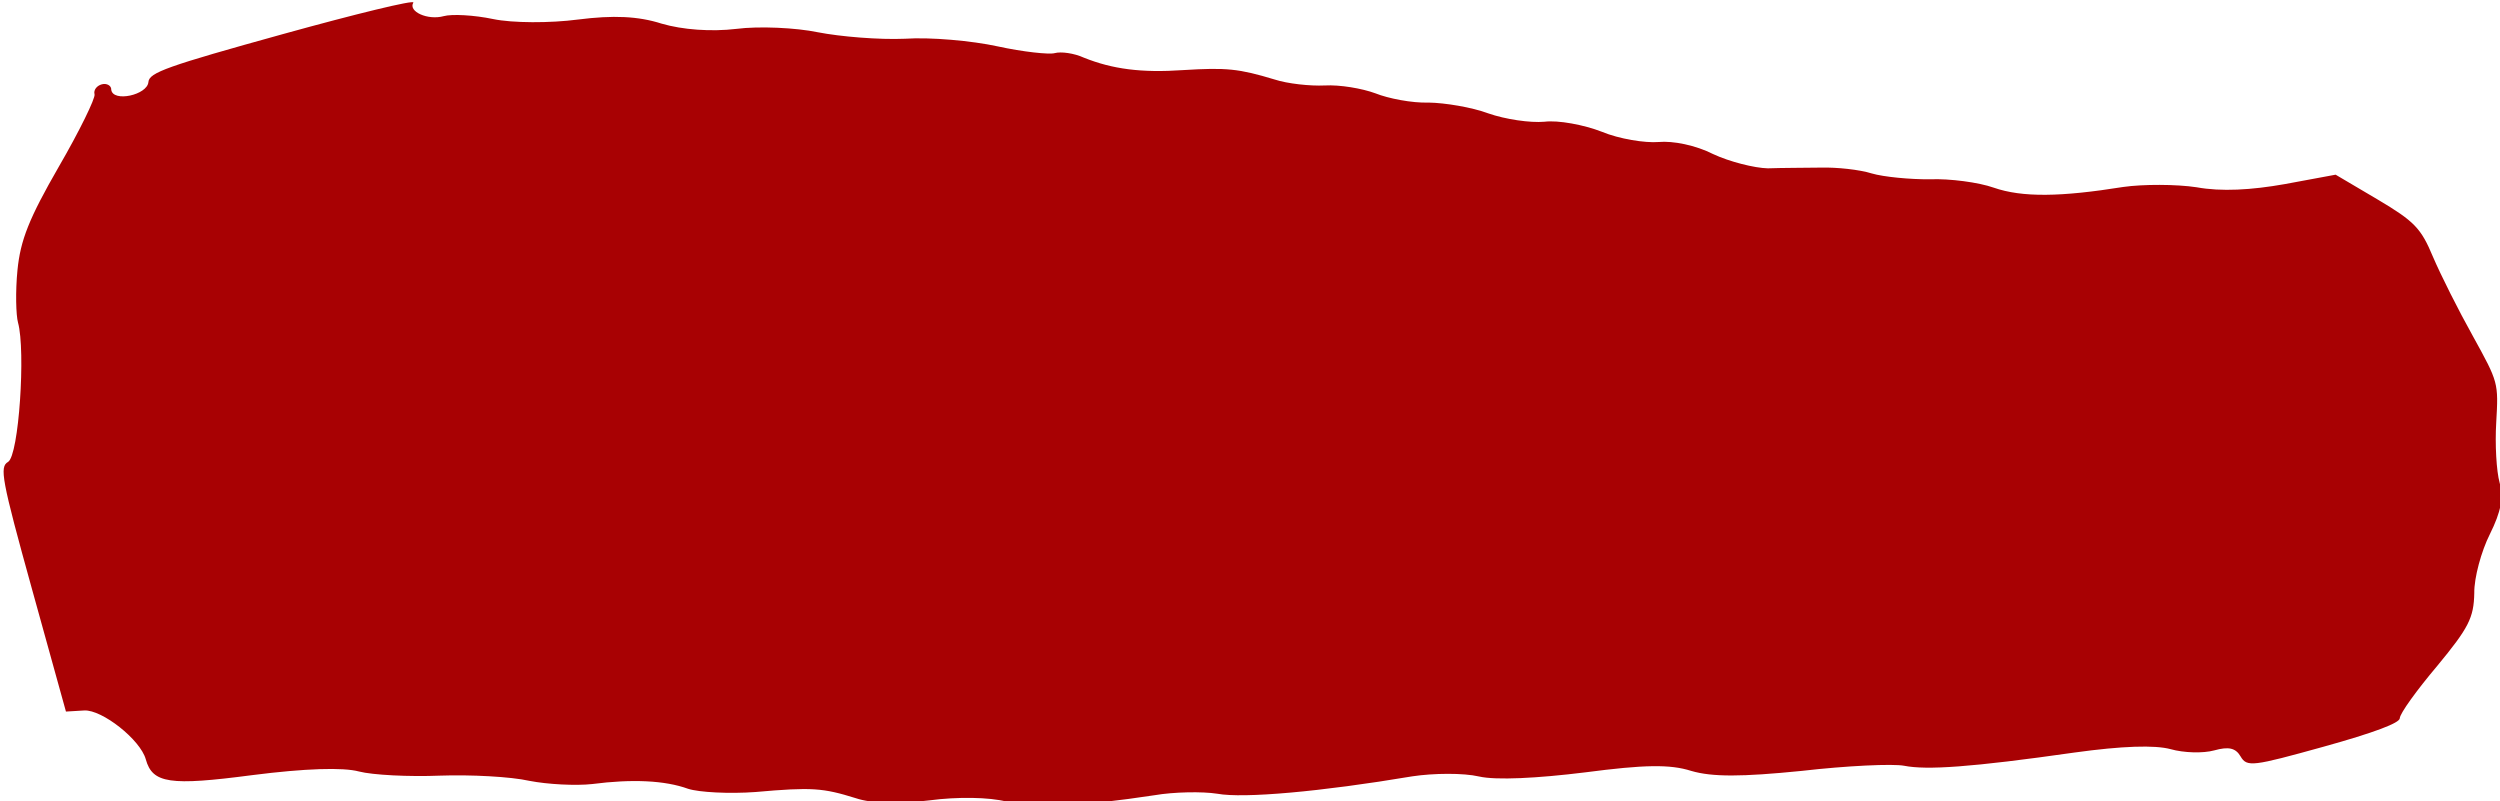
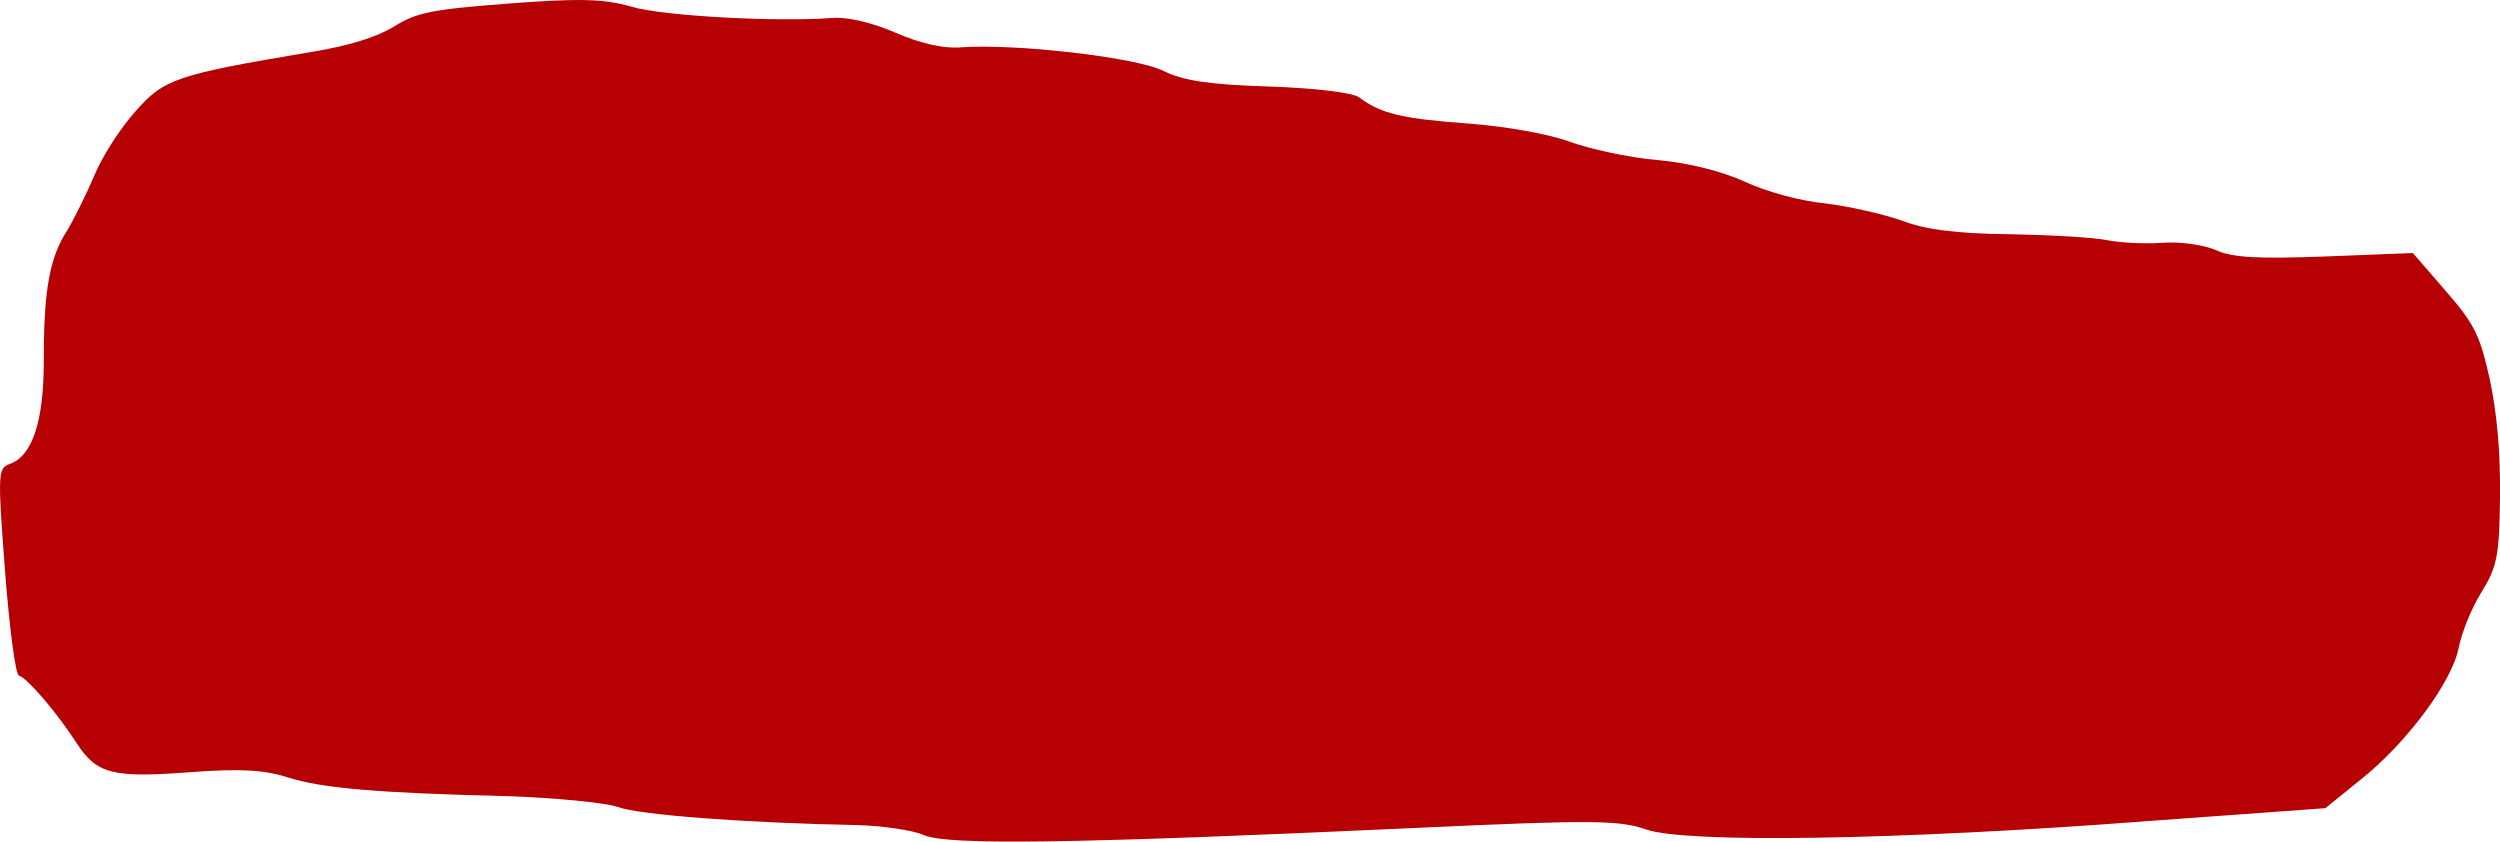
- <svg xmlns="http://www.w3.org/2000/svg" width="48.7" height="15.6" viewBox="-4.2 17.6 48.7 15.6" preserveAspectRatio="none">
-   <g transform="rotate(-105.5 19.95 25.6)">
-     <g transform="translate(8,2)">
+ <svg xmlns="http://www.w3.org/2000/svg" width="48.002" height="16.159" viewBox="-9.562 17.917 48.002 16.159" preserveAspectRatio="none">
+   <g transform="rotate(-94.37 14.3438 25.9621)">
+     <g transform="translate(2,2)">
      <g transform="scale(0.125,0.125)">
-         <g transform="translate(0,384) scale(0.1,-0.1)" fill="#a80103" stroke="none">
-           <path d="M987 3812 c-6 -27 -67 -72 -99 -72 -39 0 -50 -25 -68 -153 -12 -83 -26 -140 -39 -162 -11 -19 -29 -73 -40 -120 -11 -46 -31 -106 -45 -132 -13 -26 -27 -68 -31 -93 -9 -63 -25 -111 -47 -142 -10 -15 -25 -60 -33 -100 -16 -87 -22 -103 -51 -148 -15 -22 -27 -63 -34 -110 -6 -43 -20 -91 -34 -115 -22 -38 -38 -109 -52 -225 -3 -30 -14 -73 -24 -95 -18 -37 -40 -156 -55 -300 -4 -33 -16 -78 -28 -100 -13 -24 -27 -87 -38 -161 -13 -92 -23 -131 -42 -160 -18 -29 -30 -73 -46 -166 -11 -70 -27 -140 -35 -156 -16 -32 -30 -99 -51 -261 -10 -75 -22 -124 -35 -146 -11 -18 -20 -47 -20 -65 0 -23 -5 -33 -20 -37 -19 -5 -20 -14 -20 -128 0 -83 4 -125 11 -127 7 -2 35 -37 63 -78 44 -63 57 -75 94 -86 23 -6 60 -28 82 -48 29 -26 49 -36 73 -36 19 0 60 -9 92 -20 59 -20 59 -20 139 -1 45 11 106 23 136 27 48 6 61 13 109 59 l55 53 7 80 c5 53 15 99 32 134 13 29 27 79 31 110 11 98 26 156 53 195 14 20 32 62 39 92 8 30 23 69 33 85 11 17 24 50 30 74 6 23 16 59 21 80 6 20 26 55 44 76 21 23 37 55 41 77 4 21 21 58 39 81 18 24 36 61 39 82 4 22 20 58 36 81 16 22 34 61 41 85 6 25 23 59 36 76 13 18 28 50 33 73 5 22 18 55 30 73 31 49 38 67 52 133 13 64 31 106 60 144 11 13 19 32 19 42 0 9 15 47 34 83 19 36 42 97 50 136 9 39 30 96 46 128 16 31 34 86 39 121 6 39 21 81 39 110 21 32 33 69 41 124 6 43 22 100 36 127 14 27 25 60 25 73 0 26 22 52 33 40 4 -3 7 91 7 209 0 187 -2 217 -16 222 -19 7 -16 62 4 59 6 -2 12 4 12 12 0 8 -5 15 -12 15 -6 0 -49 38 -94 84 -65 66 -94 88 -138 105 -31 12 -67 21 -79 21 -45 0 -200 54 -205 73 -4 15 -22 17 -202 17 l-197 0 -6 -28z" />
+         <g transform="translate(0,496) scale(0.1,-0.1)" fill="#b60003" stroke="none">
+           <path d="M738 4951 c-4 -12 -61 -54 -111 -81 -49 -27 -57 -51 -57 -171 0 -75 -5 -112 -19 -147 -21 -51 -35 -138 -55 -337 -8 -71 -21 -146 -29 -165 -15 -32 -40 -197 -56 -365 -4 -38 -14 -84 -23 -101 -19 -35 -31 -231 -47 -761 -8 -267 -12 -307 -29 -346 -26 -59 -46 -381 -46 -768 l-1 -275 40 -58 c51 -75 139 -151 190 -165 22 -6 59 -24 82 -41 37 -27 53 -32 145 -40 69 -6 129 -5 181 2 69 10 86 17 140 57 l62 46 5 135 c4 102 9 143 23 167 9 18 17 53 17 80 0 27 5 64 10 83 6 19 15 87 21 150 7 81 17 130 34 165 12 28 28 79 35 115 6 36 25 89 42 119 19 34 36 85 44 133 7 43 25 102 38 131 14 30 31 95 40 154 15 100 25 132 53 164 8 10 19 65 27 137 10 92 19 130 36 159 24 39 60 225 60 309 0 26 11 61 30 97 18 34 30 72 30 94 0 87 23 262 41 308 15 41 19 77 19 187 0 121 -3 142 -22 179 -14 27 -24 71 -29 128 -19 212 -24 230 -71 278 -24 25 -65 56 -93 70 -27 14 -64 36 -81 48 -39 30 -89 43 -196 51 -94 7 -146 29 -155 65 -5 18 -15 19 -163 19 -90 0 -160 -4 -162 -9z" />
        </g>
      </g>
    </g>
-     <g transform="translate(2,50)">
-       <g fill="#8d0205" />
-     </g>
  </g>
</svg>
